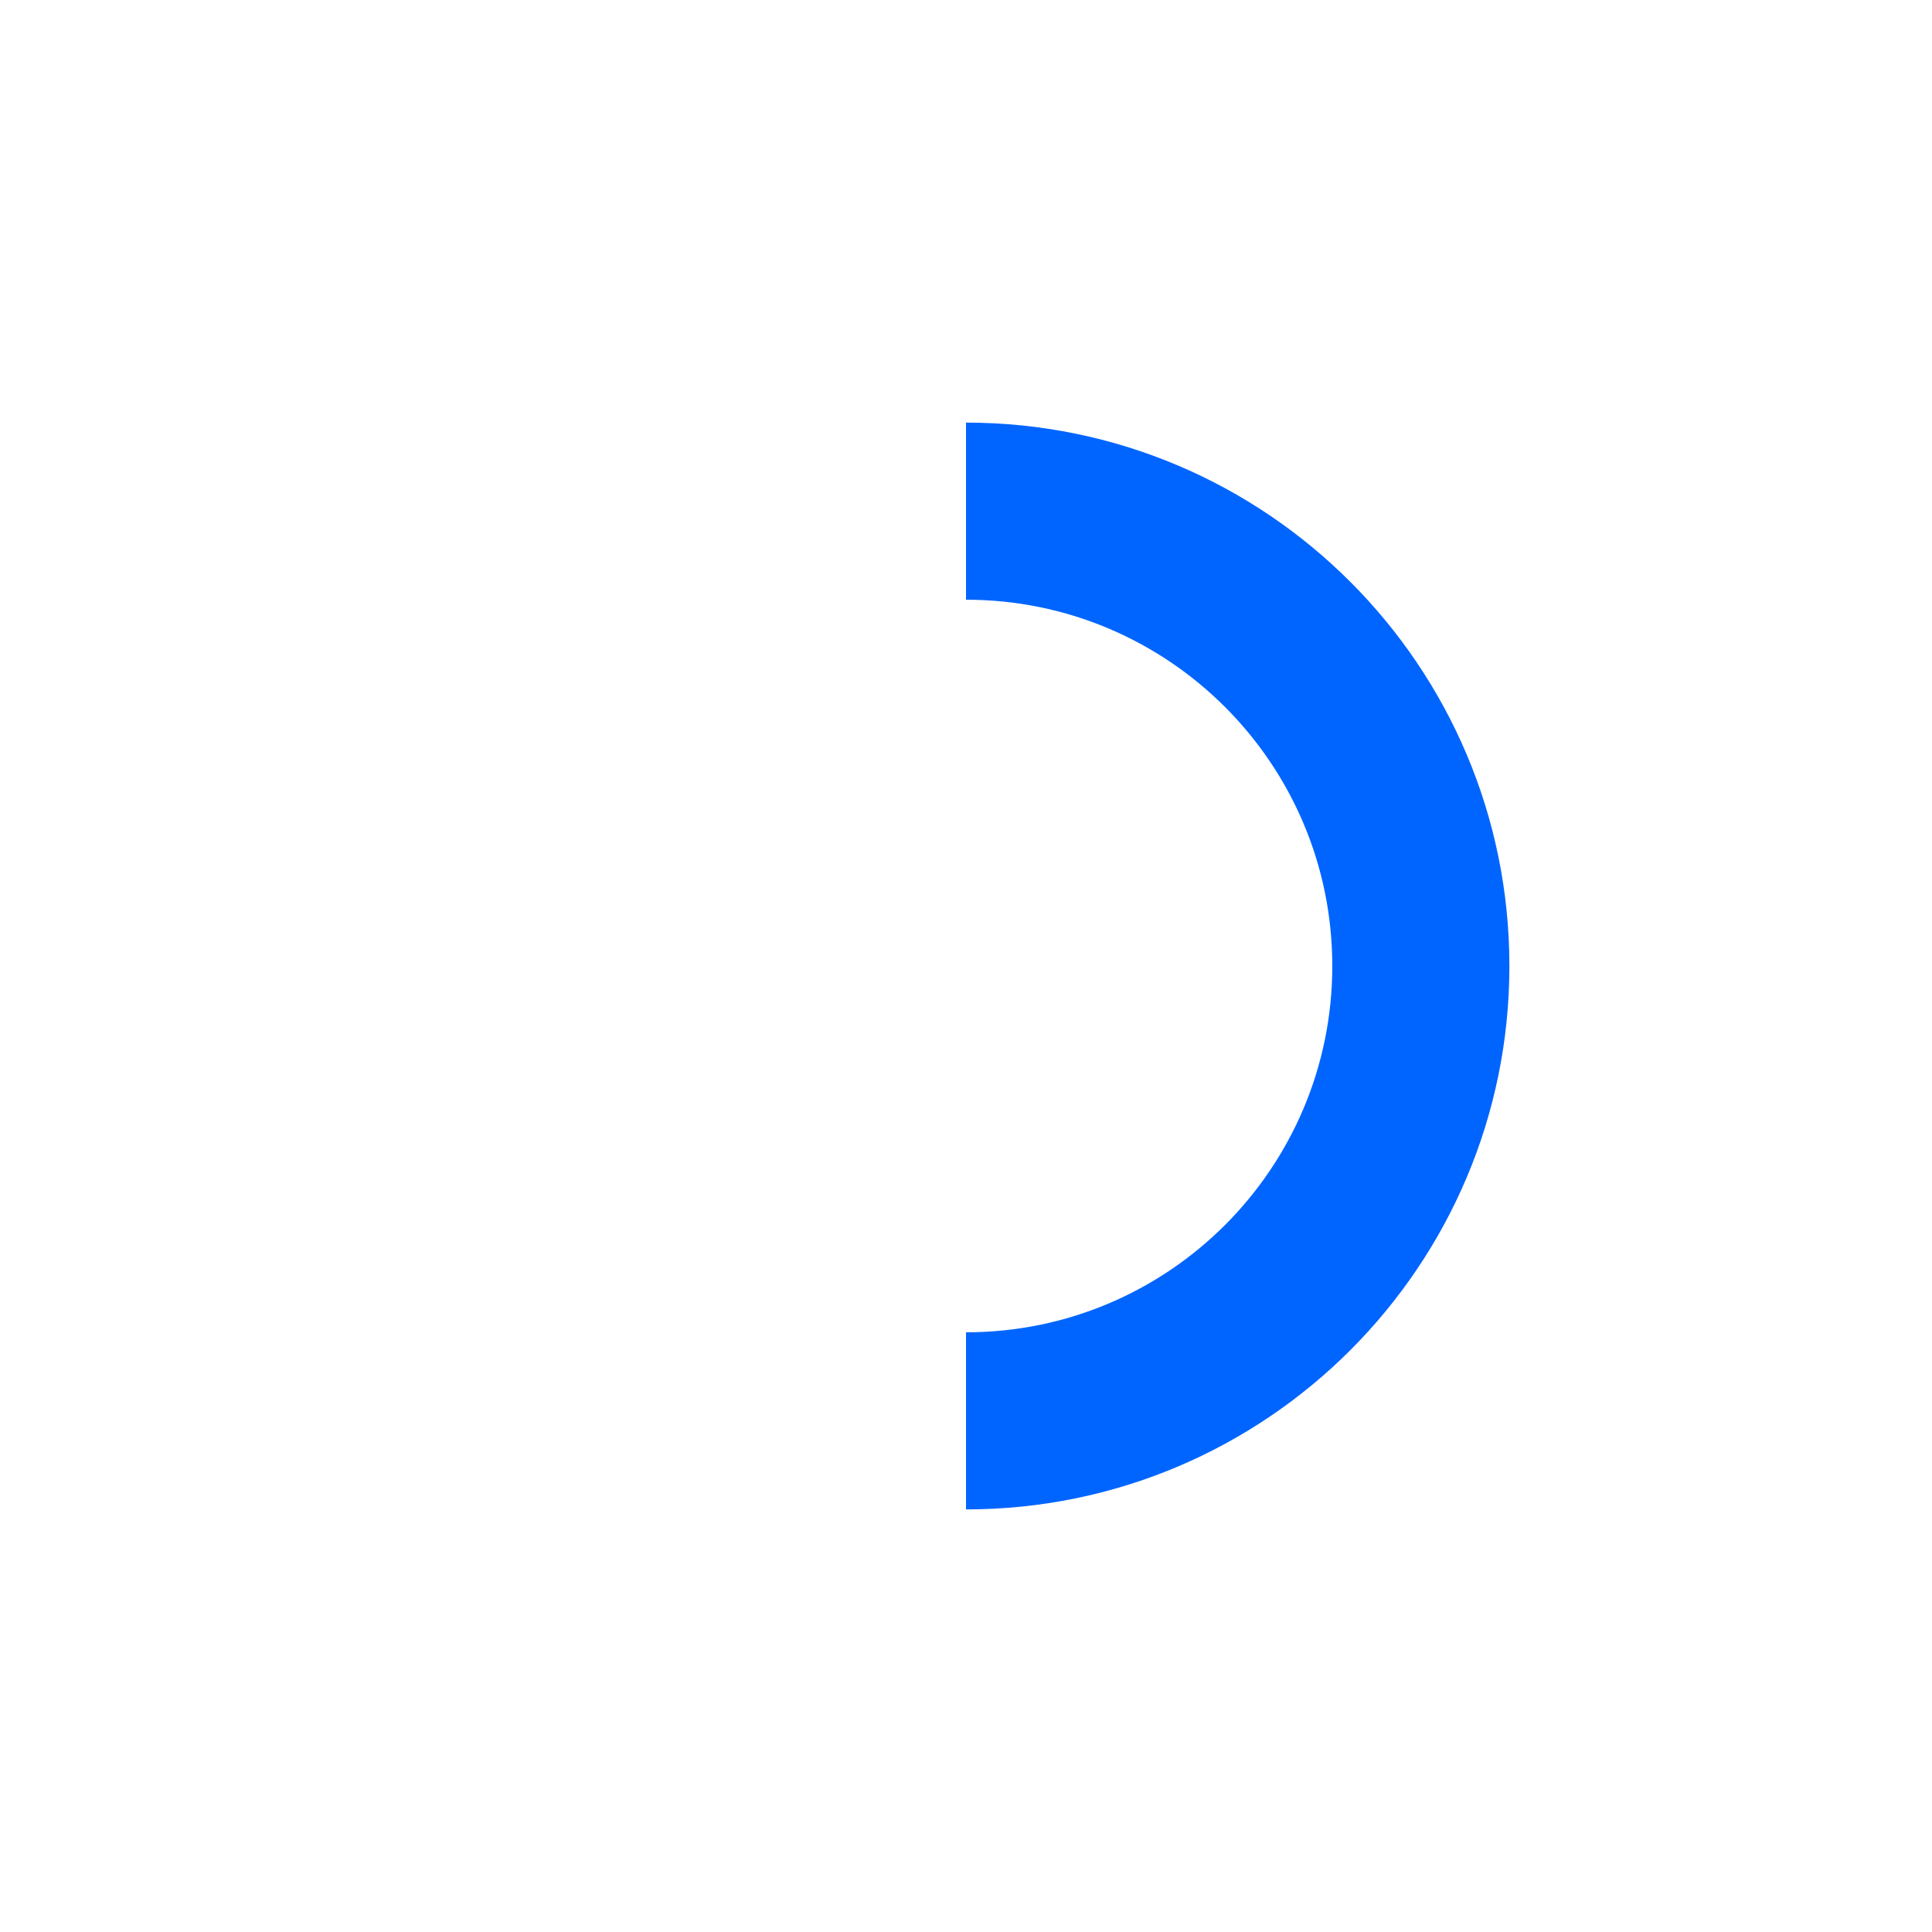
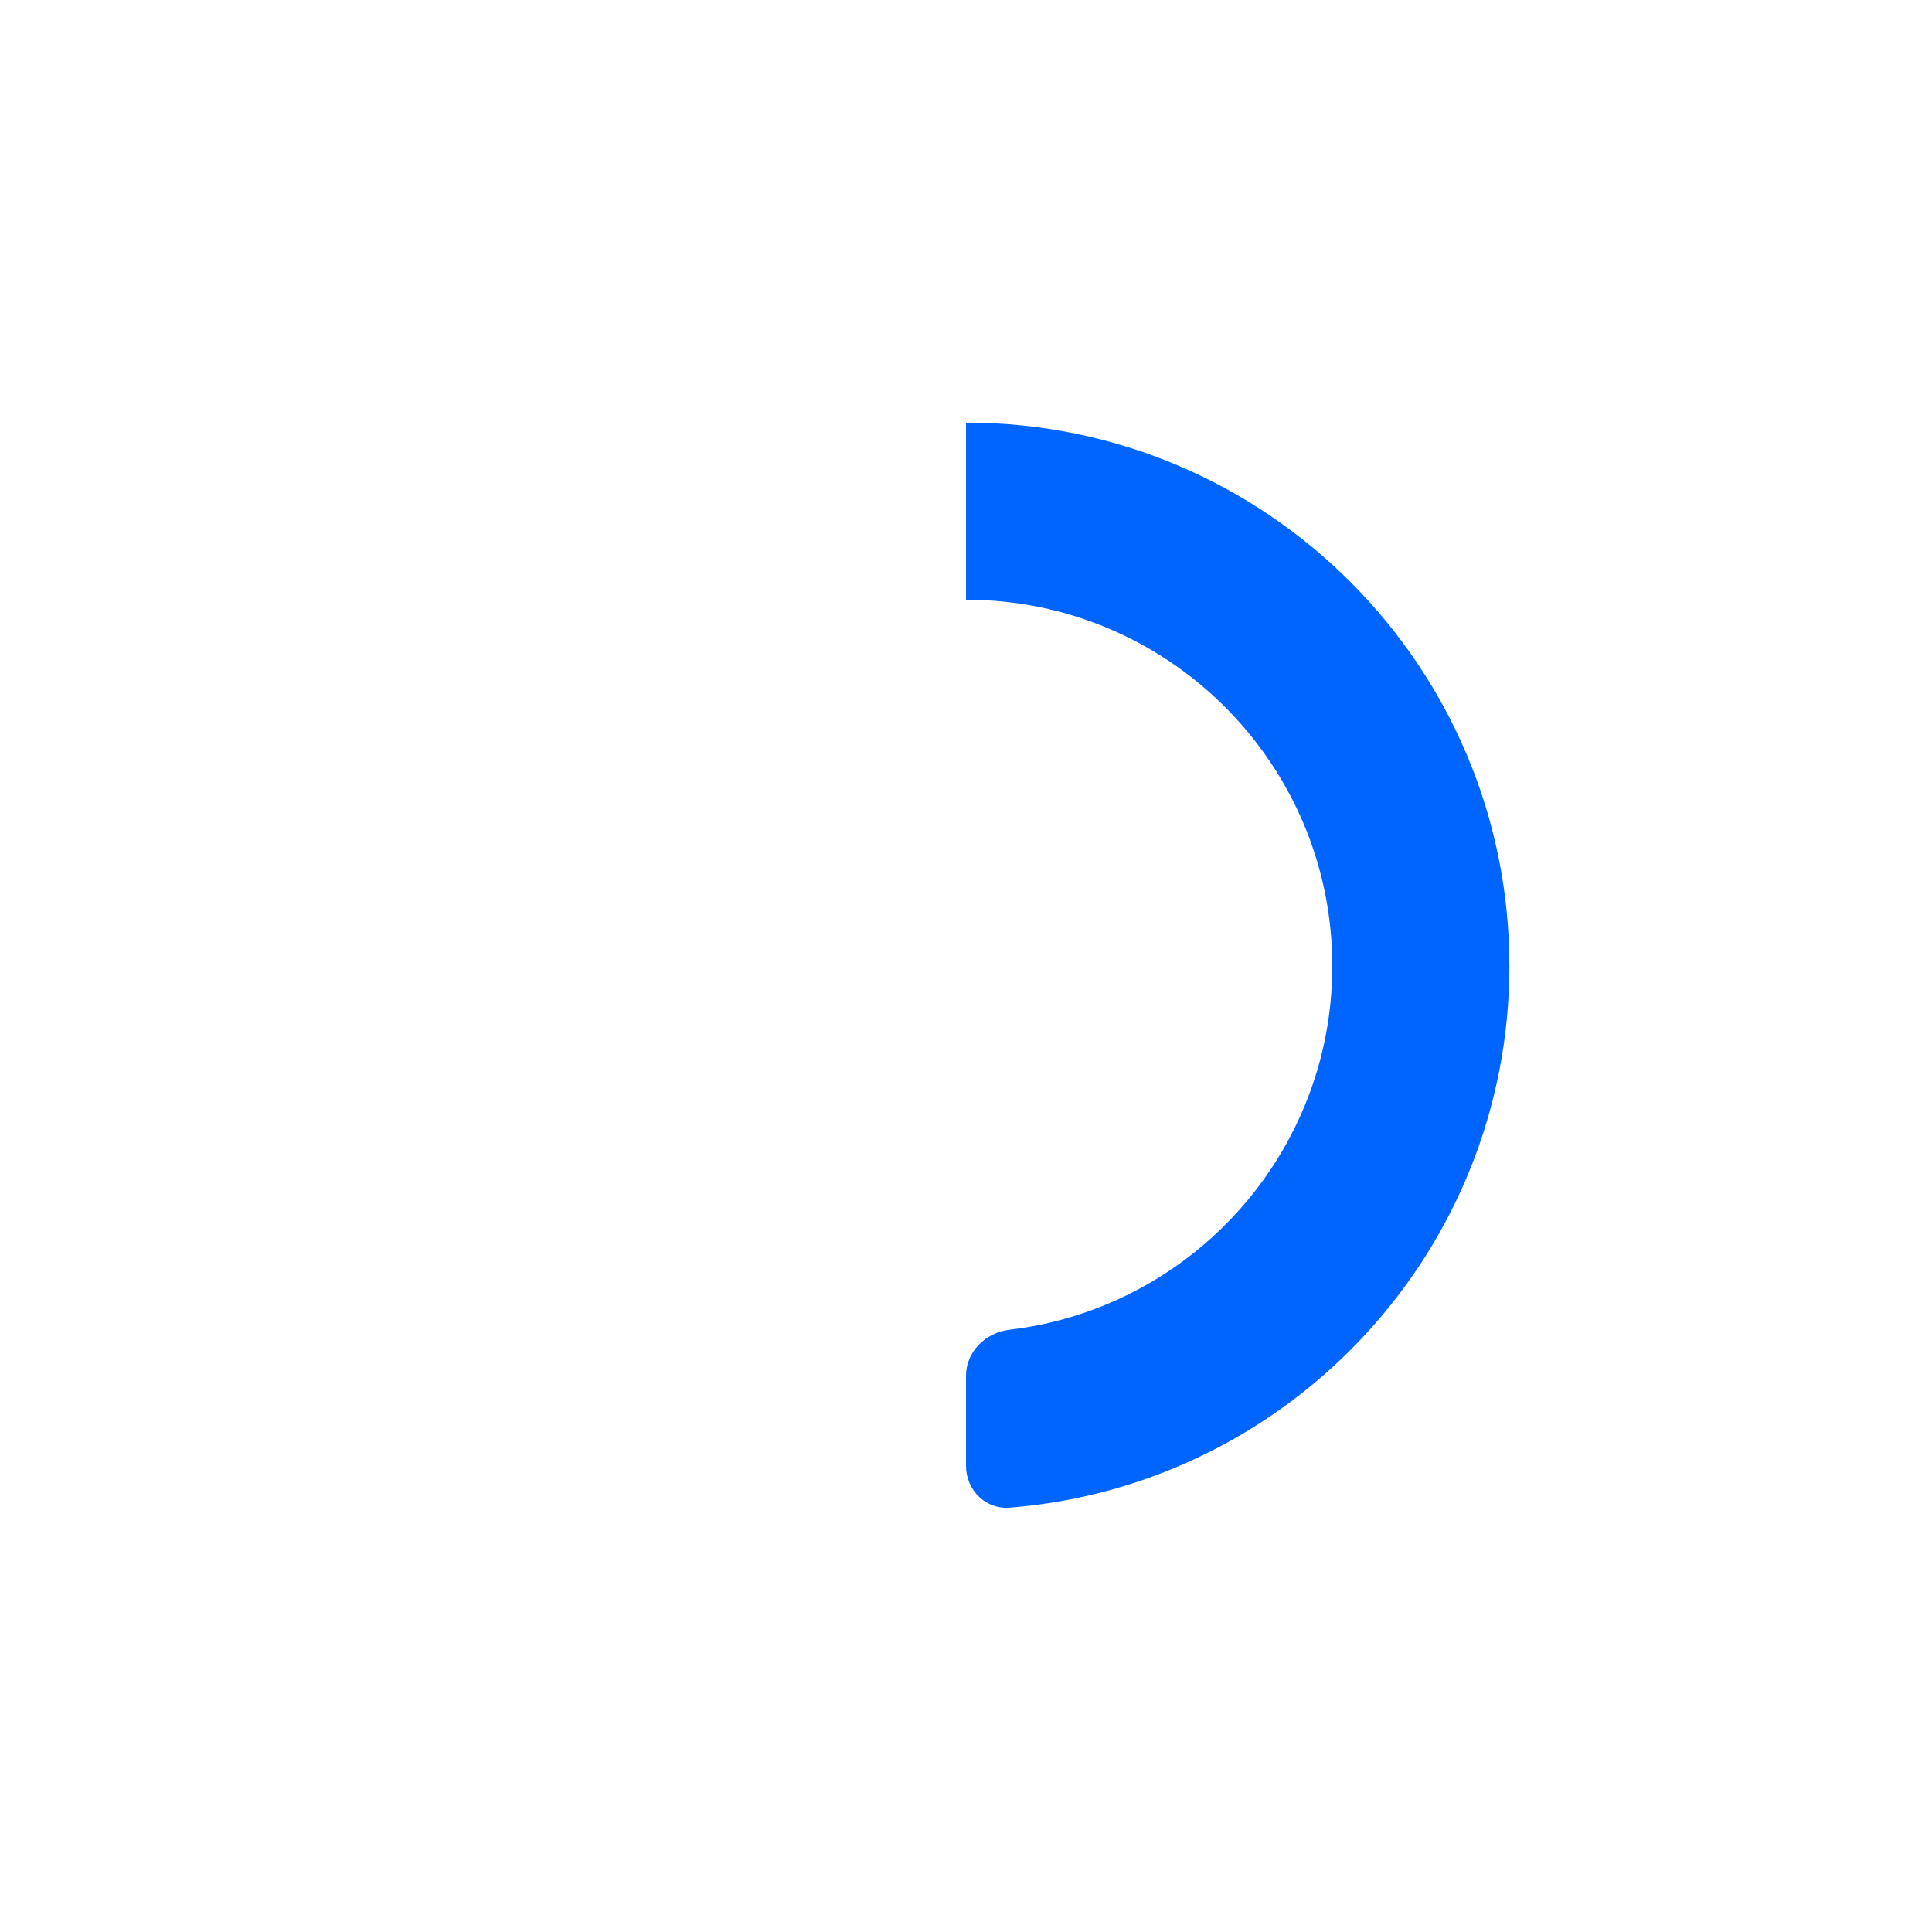
<svg xmlns="http://www.w3.org/2000/svg" width="58.744mm" height="58.744mm" viewBox="0 0 58.744 58.744" version="1.1" id="svg5">
-   <defs id="defs2" />
+   <defs id="defs2">
+     </defs>
  <g id="layer1" transform="translate(-38.18372,-66.69929)">
    <ellipse style="fill:#ff0000;fill-opacity:0;stroke-width:1;stroke-linecap:round;stroke-linejoin:round" id="path30808" cx="21.222" cy="93.353" rx="13.76" ry="22.264" />
-     <path id="path35960" style="fill:#0065ff;fill-opacity:1;stroke-width:2.455;stroke-linecap:round;stroke-linejoin:round" d="m 67.556,79.549 a -16.522,16.522 0 0 1 16.522,16.522 -16.522,16.522 0 0 1 -16.522,16.523 v -5.385 A -11.137,11.137 0 0 0 78.693,96.071 -11.137,11.137 0 0 0 67.556,84.934 Z" />
+     <path id="path35960" style="fill:#0065ff;fill-opacity:1;stroke-width:2.455;stroke-linecap:round;stroke-linejoin:round" d="m 67.556,79.549 c 9.125,1.7e-5 16.522,7.397 16.522,16.522 2.53e-4,8.68 -6.693,15.797 -15.2,16.47 -0.728,0.058 -1.322,-0.54 -1.322,-1.271 v -2.739 c 0,-0.731 0.595,-1.315 1.32,-1.4 5.529,-0.653 9.818,-5.356 9.817,-11.06 C 78.693,89.92 73.706,84.934 67.556,84.934 Z" />
  </g>
</svg>
